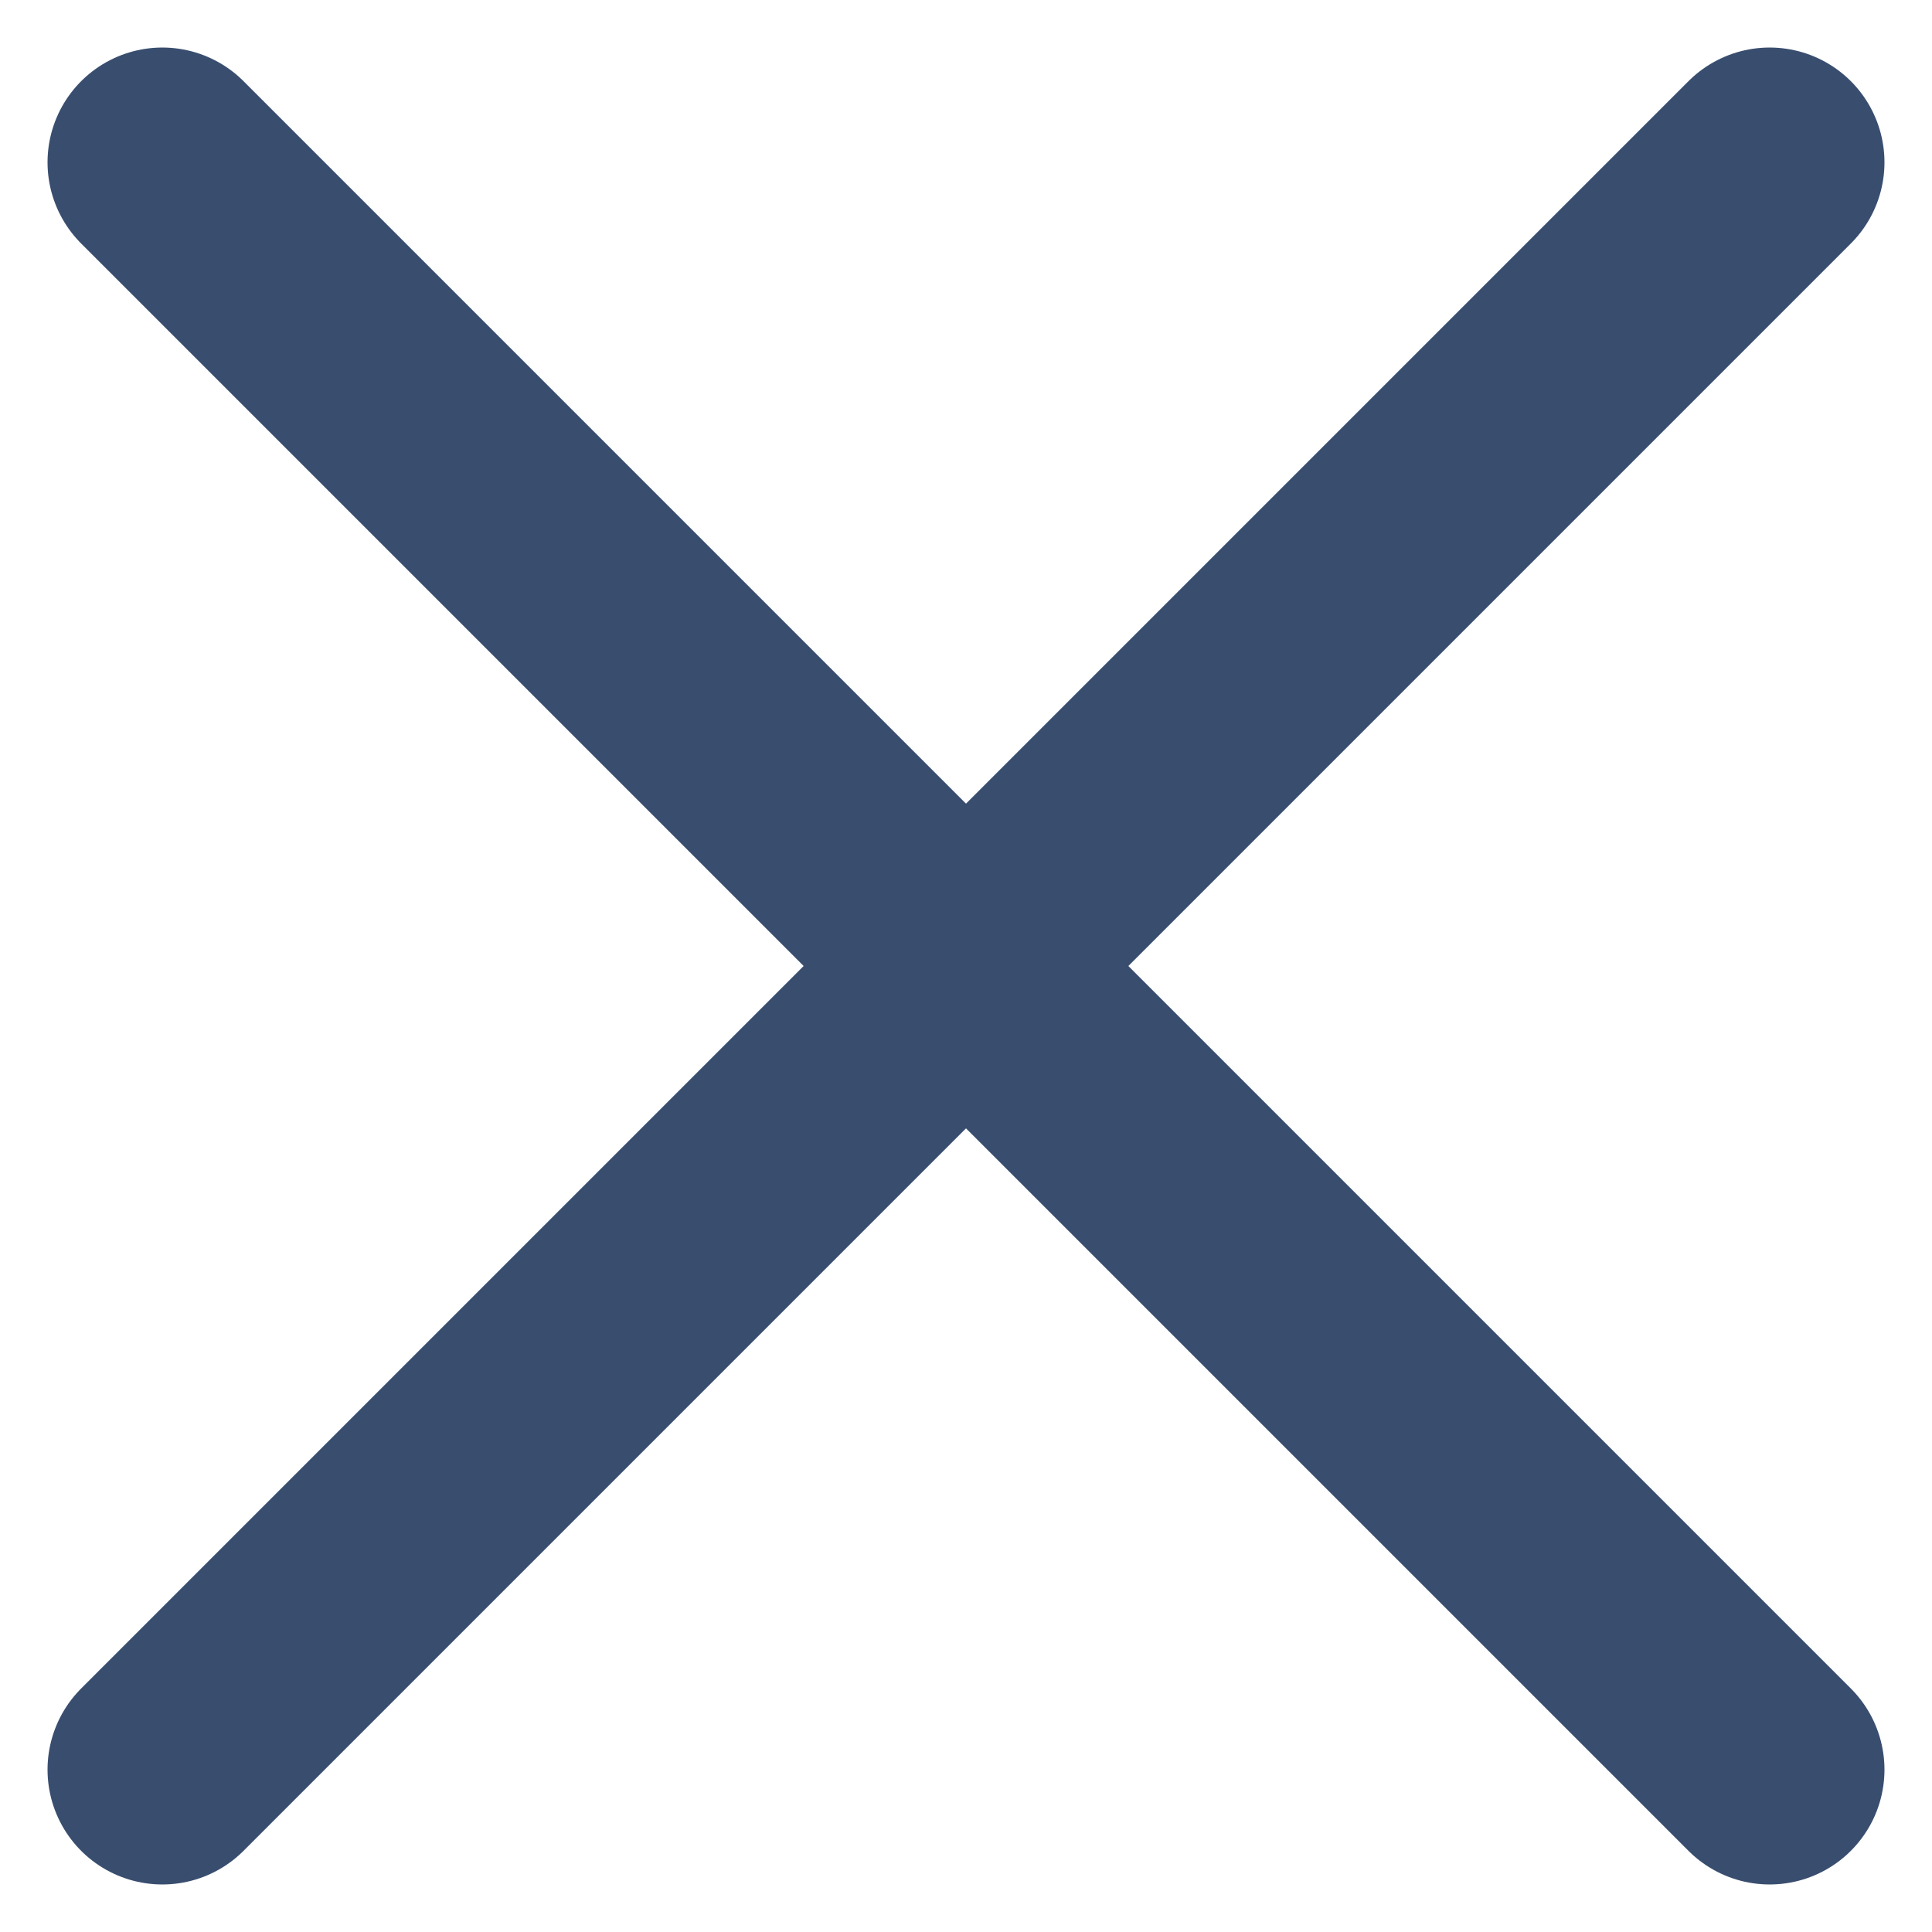
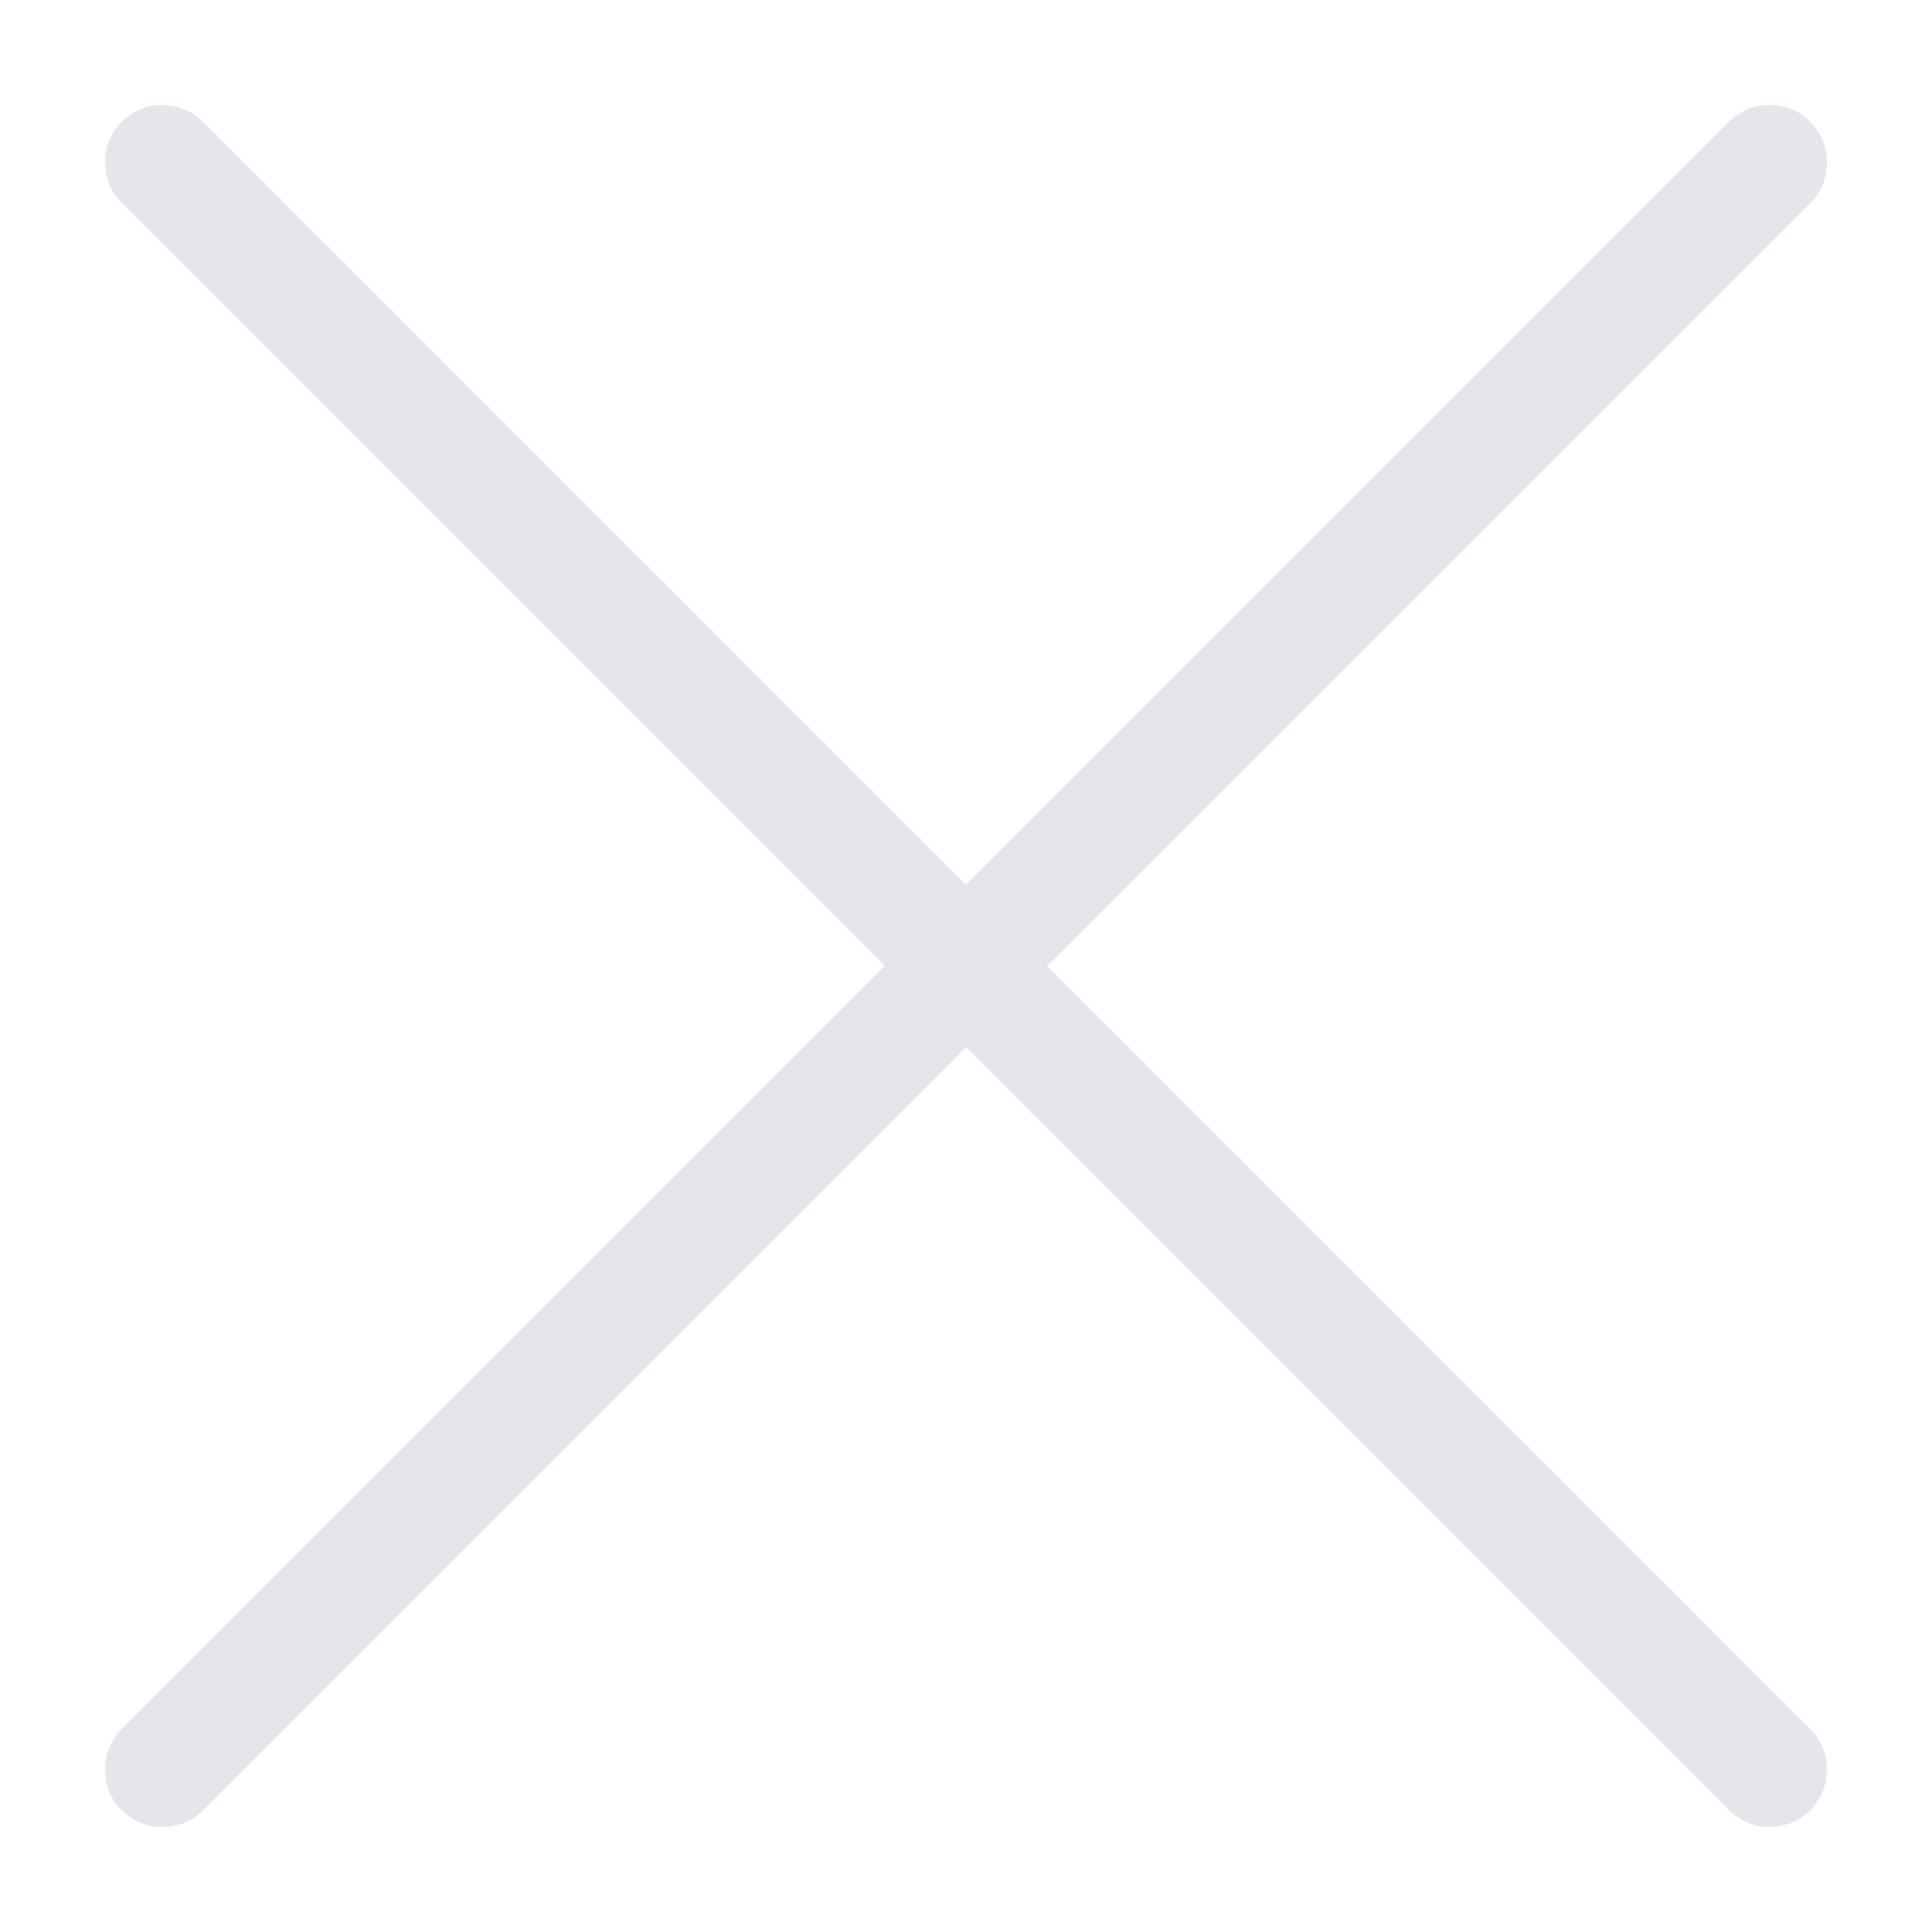
<svg xmlns="http://www.w3.org/2000/svg" width="16.828" height="16.828" viewBox="0 0 16.828 16.828">
  <g id="close" transform="translate(-4.586 -4.802)">
-     <line id="Linha_9" data-name="Linha 9" x1="14" y2="14" transform="translate(6 6.216)" fill="none" stroke="#394e6f" stroke-linecap="round" stroke-linejoin="round" stroke-width="2" />
-     <line id="Linha_10" data-name="Linha 10" x2="14" y2="14" transform="translate(6 6.216)" fill="none" stroke="#394e6f" stroke-linecap="round" stroke-linejoin="round" stroke-width="2" />
+     <line id="Linha_9" data-name="Linha 9" x1="14" y2="14" transform="translate(6 6.216)" fill="none" stroke="#e4e6eb" stroke-linecap="round" stroke-linejoin="round" stroke-width="1" />
+     <line id="Linha_10" data-name="Linha 10" x2="14" y2="14" transform="translate(6 6.216)" fill="none" stroke="#e4e6eb" stroke-linecap="round" stroke-linejoin="round" stroke-width="1" />
  </g>
</svg>
